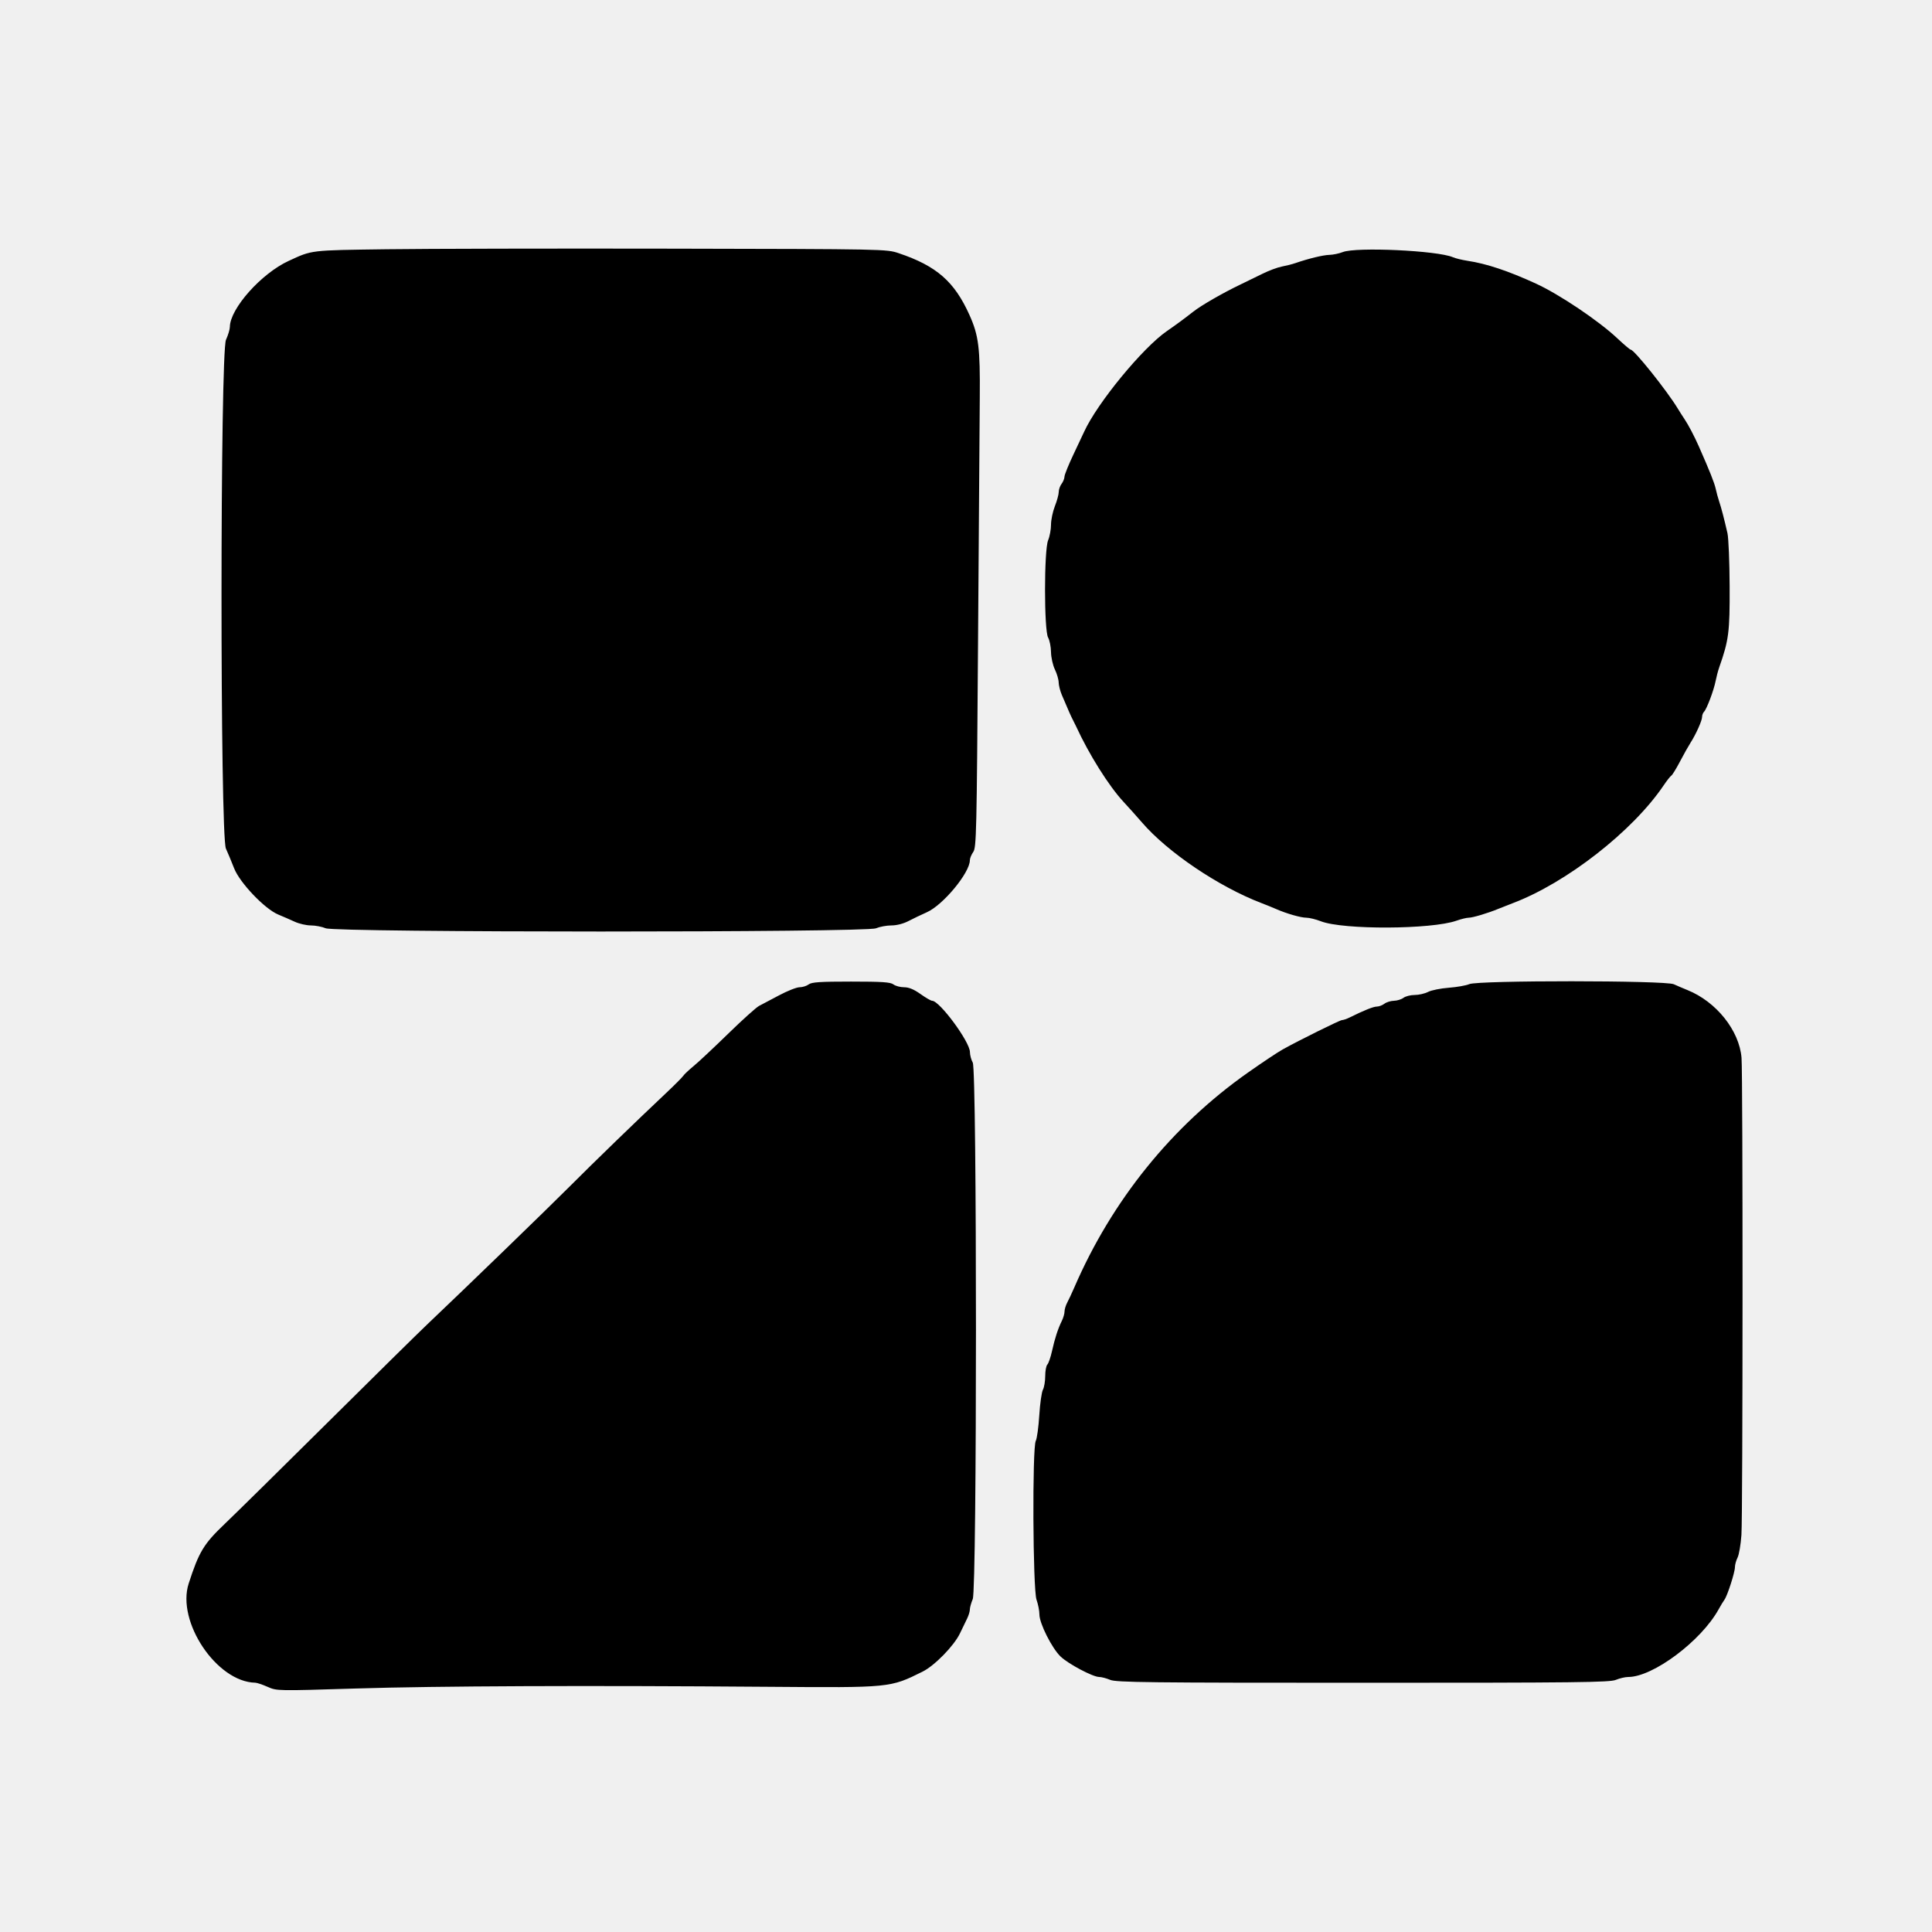
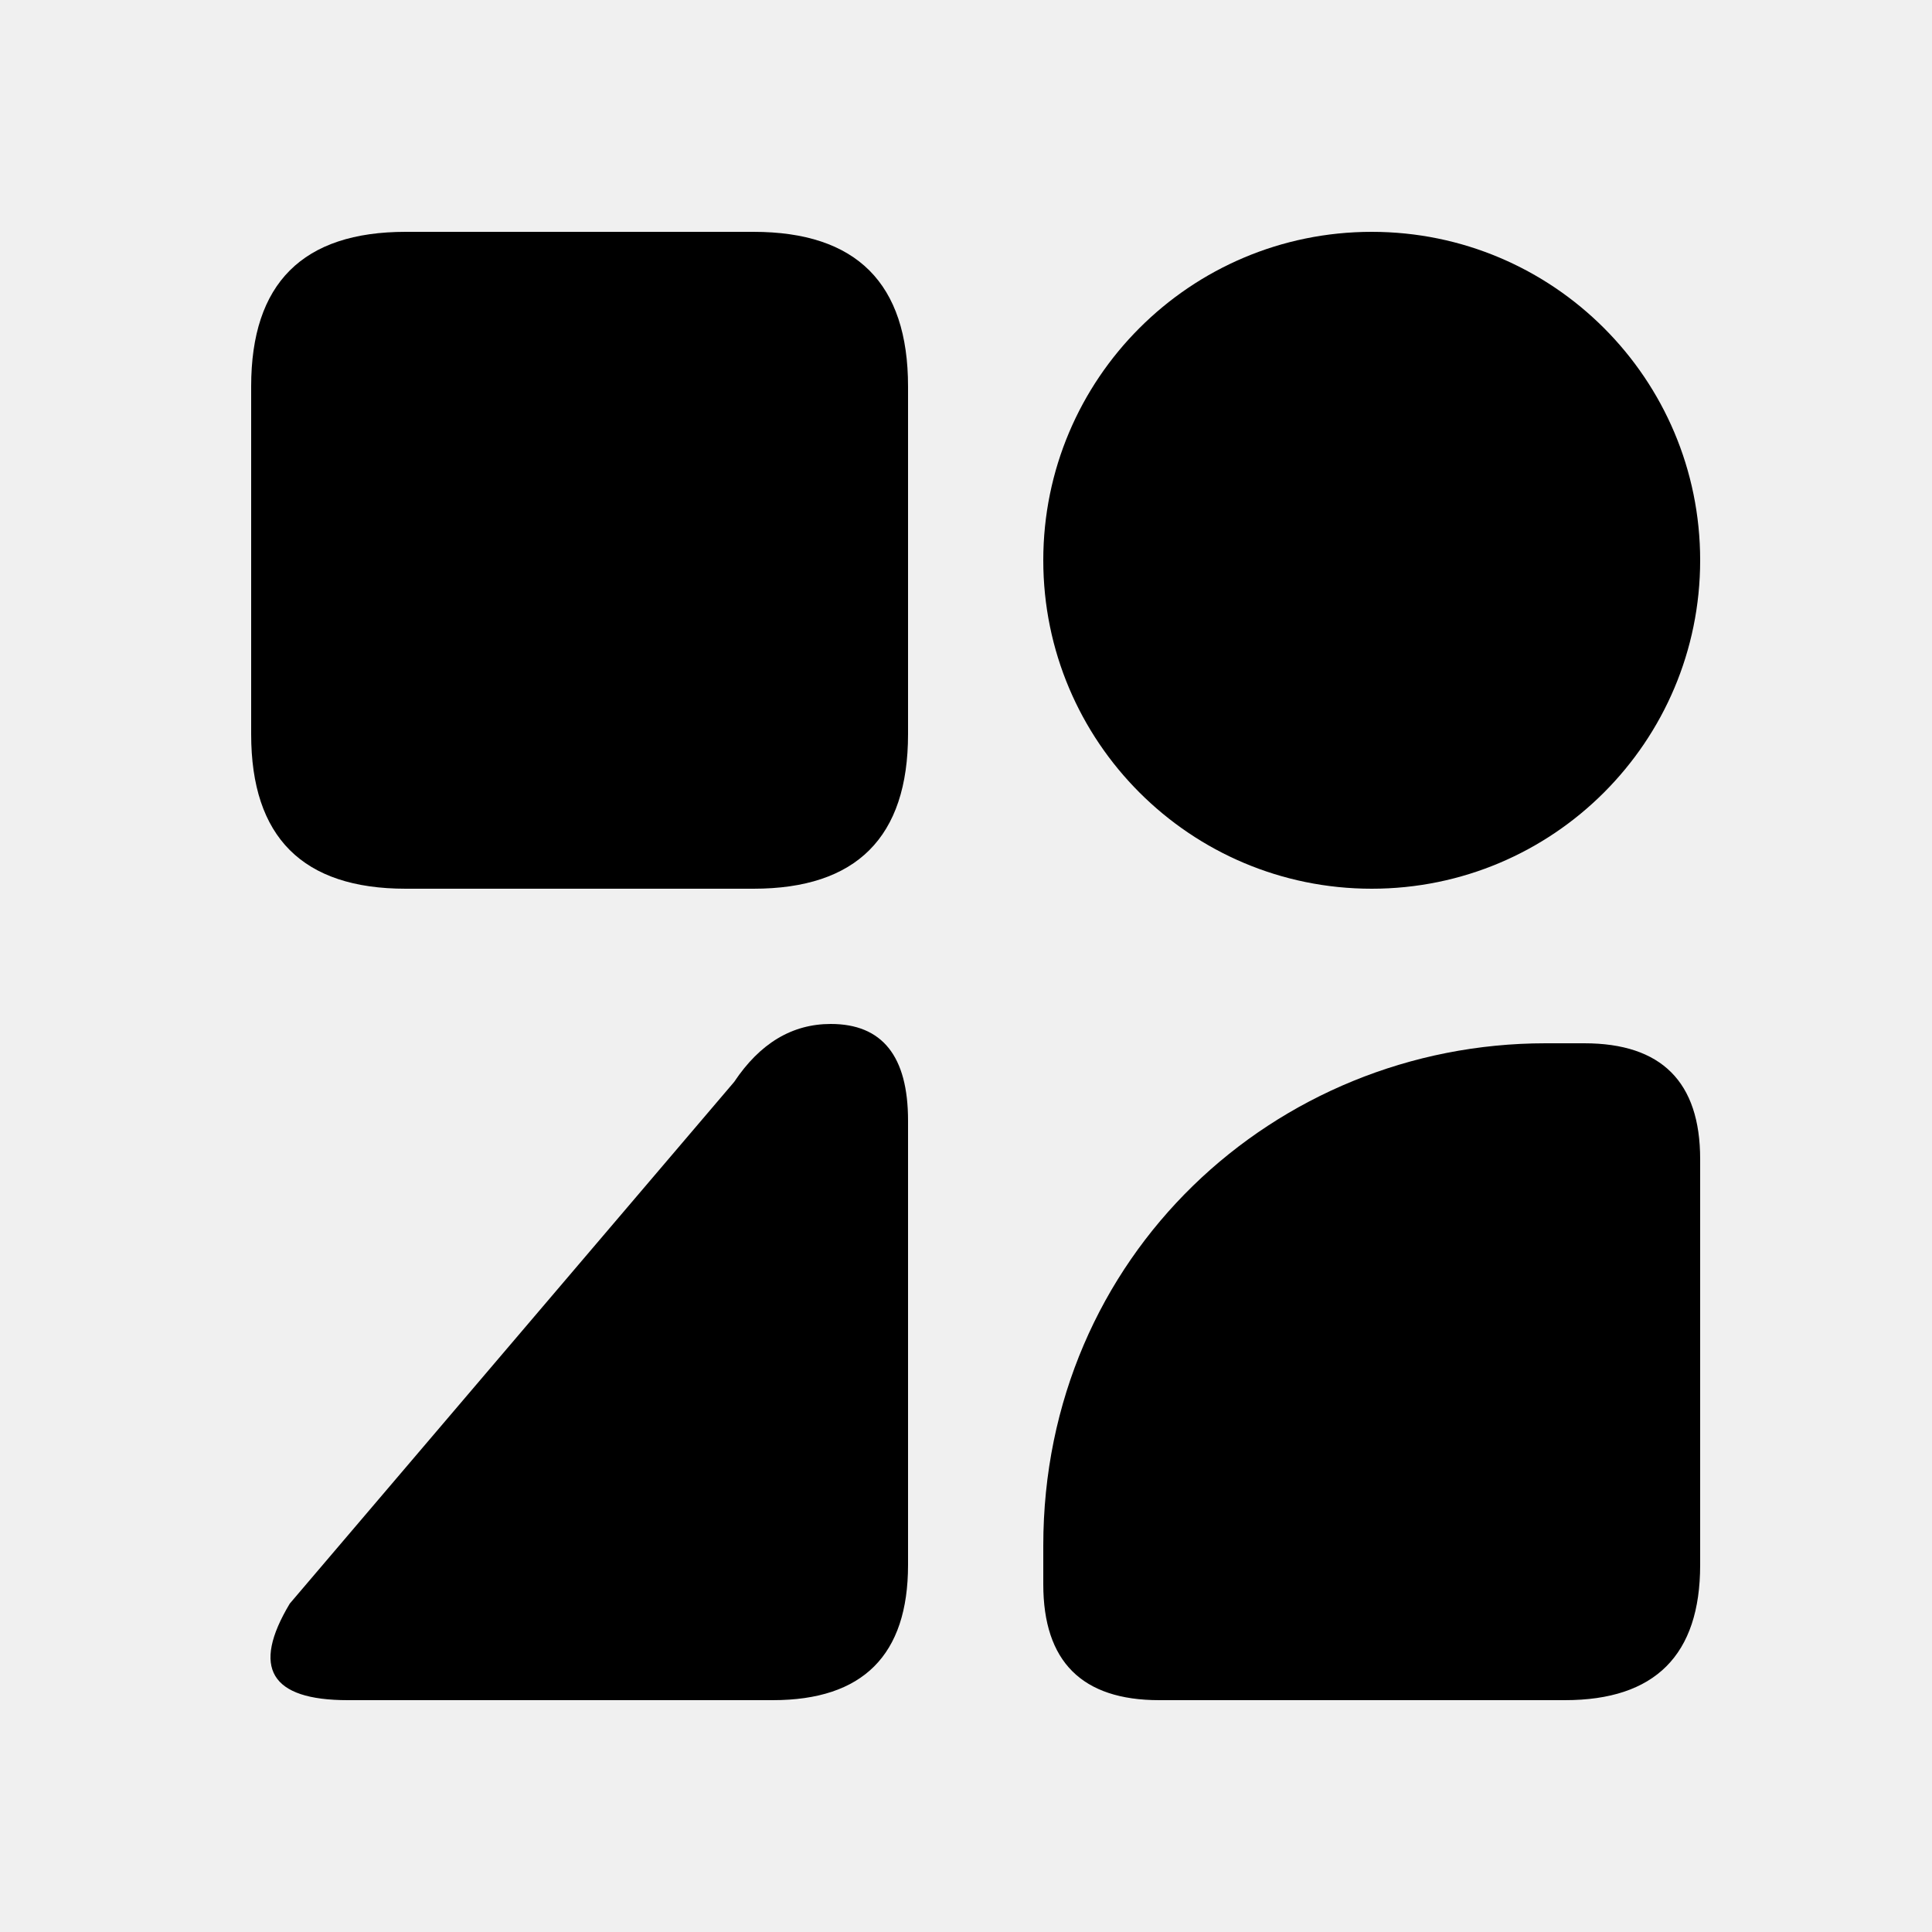
<svg xmlns="http://www.w3.org/2000/svg" width="1000" height="1000" viewBox="0 0 1000 1000">
-   <style>@media (prefers-color-scheme: dark) { svg &gt; circle, svg &gt; g, svg &gt; path { fill: #fff; } }</style>
-   <path fill="#000" fill-rule="evenodd" d="M 200 129.013 C 160.141 129.557, 161.728 129.368, 149.393 135.050 C 135.235 141.570, 119.069 159.728, 118.978 169.210 C 118.966 170.470, 118.066 173.462, 116.978 175.859 C 113.911 182.619, 113.870 432.450, 116.936 439.223 C 118 441.575, 119.913 446.173, 121.186 449.440 C 124.099 456.917, 137.038 470.483, 144 473.359 C 146.475 474.382, 150.349 476.069, 152.610 477.109 C 154.870 478.149, 158.597 479, 160.892 479 C 163.187 479, 166.648 479.662, 168.584 480.470 C 173.926 482.703, 448.036 482.719, 453.377 480.487 C 455.334 479.669, 458.951 479, 461.415 479 C 464.118 479, 467.600 478.108, 470.197 476.750 C 472.564 475.512, 476.858 473.453, 479.740 472.173 C 488.169 468.430, 502 451.706, 502 445.256 C 502 444.260, 502.787 442.332, 503.750 440.973 C 505.378 438.672, 505.550 431.206, 506.222 333.500 C 506.618 275.750, 507.029 218.150, 507.134 205.500 C 507.346 180.043, 506.542 173.624, 501.826 163.113 C 494.031 145.738, 484.785 137.654, 465.161 131.052 C 458.859 128.931, 458.190 128.918, 348.161 128.710 C 287.298 128.594, 220.625 128.731, 200 129.013 Z M 695 130.478 C 693.075 131.232, 689.965 131.882, 688.088 131.924 C 684.885 131.995, 677.321 133.825, 670.500 136.179 C 668.850 136.749, 665.700 137.550, 663.500 137.961 C 661.300 138.372, 656.800 140.046, 653.500 141.681 C 650.200 143.316, 645.025 145.838, 642 147.287 C 632.940 151.624, 621.751 158.064, 617.618 161.320 C 613.054 164.914, 608.844 168.017, 604 171.353 C 591.468 179.985, 567.912 208.643, 561.137 223.500 C 560.636 224.600, 558.150 229.876, 555.613 235.224 C 553.076 240.573, 550.986 245.748, 550.968 246.724 C 550.951 247.701, 550.276 249.374, 549.468 250.441 C 548.661 251.509, 548 253.405, 548 254.654 C 548 255.904, 547.100 259.209, 546 262 C 544.900 264.791, 544 269.097, 544 271.569 C 544 274.041, 543.325 277.680, 542.500 279.654 C 540.373 284.744, 540.373 326.280, 542.500 330 C 543.286 331.375, 543.960 334.750, 543.998 337.500 C 544.037 340.258, 544.934 344.293, 546 346.500 C 547.063 348.700, 547.947 351.722, 547.966 353.216 C 547.985 354.710, 548.725 357.635, 549.611 359.716 C 553.458 368.753, 554.280 370.611, 555.267 372.500 C 555.842 373.600, 556.623 375.175, 557.002 376 C 563.693 390.539, 573.931 406.834, 581.507 415 C 584.313 418.025, 588.610 422.823, 591.055 425.663 C 604.383 441.143, 630.842 458.997, 653 467.465 C 655.475 468.410, 658.850 469.779, 660.500 470.507 C 665.841 472.861, 673.287 475, 676.141 475 C 677.673 475, 681.080 475.836, 683.713 476.858 C 695.222 481.325, 740.925 481.122, 753.876 476.546 C 756.282 475.696, 759.147 475, 760.242 475 C 762.290 475, 770.199 472.631, 775.500 470.430 C 777.150 469.745, 780.525 468.418, 783 467.482 C 810.825 456.953, 845.121 430.183, 861.081 406.536 C 862.745 404.070, 864.544 401.782, 865.078 401.452 C 865.613 401.121, 867.625 397.847, 869.550 394.176 C 871.474 390.504, 873.917 386.150, 874.977 384.500 C 877.821 380.076, 881 372.988, 881 371.073 C 881 370.153, 881.459 368.941, 882.021 368.379 C 883.423 366.977, 887.041 357.366, 887.999 352.500 C 888.431 350.300, 889.261 347.150, 889.841 345.500 C 894.829 331.323, 895.360 327.205, 895.258 303.500 C 895.203 290.850, 894.697 278.475, 894.133 276 C 892.448 268.604, 890.901 262.683, 889.821 259.500 C 889.262 257.850, 888.464 254.925, 888.049 253 C 887.388 249.941, 885.021 243.993, 879.292 231 C 877.018 225.844, 873.868 219.842, 871.944 217 C 871.014 215.625, 869.408 213.107, 868.376 211.405 C 862.774 202.163, 845.854 181, 844.066 181 C 843.691 181, 840.519 178.307, 837.017 175.016 C 827.424 166.001, 807.050 152.316, 795 146.794 C 780.561 140.178, 769.478 136.487, 759.500 134.974 C 756.750 134.556, 753.375 133.728, 752 133.133 C 744.028 129.684, 702.031 127.728, 695 130.478 Z M 418.559 509.532 C 417.491 510.339, 415.375 511, 413.856 511 C 412.338 511, 407.586 512.870, 403.298 515.155 C 399.009 517.440, 394.317 519.920, 392.872 520.667 C 391.426 521.414, 384.226 527.895, 376.872 535.070 C 369.517 542.244, 361.475 549.776, 359 551.807 C 356.525 553.838, 354.114 556.110, 353.642 556.855 C 353.170 557.600, 349.133 561.650, 344.671 565.855 C 329.010 580.613, 307.379 601.569, 295 613.977 C 283.444 625.560, 240.718 666.933, 221.102 685.536 C 216.483 689.916, 193.308 712.751, 169.602 736.281 C 145.896 759.811, 121.912 783.436, 116.304 788.781 C 105.431 799.146, 102.984 803.196, 97.662 819.634 C 91.265 839.394, 112.192 870.566, 132.123 870.967 C 133.015 870.985, 135.898 871.952, 138.528 873.116 C 143.304 875.228, 143.375 875.229, 184.406 873.962 C 226.491 872.661, 303.134 872.347, 398 873.084 C 461.003 873.574, 460.651 873.609, 477.500 865.249 C 483.759 862.144, 493.743 851.930, 496.873 845.429 C 498.179 842.718, 499.866 839.226, 500.623 837.669 C 501.381 836.112, 502 834.029, 502 833.041 C 502 832.053, 502.675 829.629, 503.500 827.654 C 505.708 822.369, 505.708 553.863, 503.500 550 C 502.714 548.625, 502.052 546.150, 502.029 544.500 C 501.954 539.160, 486.331 518, 482.464 518 C 481.852 518, 479.137 516.425, 476.429 514.500 C 473.020 512.076, 470.411 511, 467.944 511 C 465.985 511, 463.509 510.339, 462.441 509.532 C 460.885 508.355, 456.537 508.064, 440.500 508.064 C 424.463 508.064, 420.115 508.355, 418.559 509.532 Z M 760.500 509.380 C 758.850 510.097, 754.065 510.940, 749.867 511.255 C 745.668 511.570, 740.853 512.542, 739.166 513.414 C 737.479 514.286, 734.363 515, 732.241 515 C 730.119 515, 727.509 515.661, 726.441 516.468 C 725.374 517.276, 723.150 517.965, 721.500 518 C 719.850 518.035, 717.626 518.724, 716.559 519.532 C 715.491 520.339, 713.741 521, 712.668 521 C 710.888 521, 706.043 522.937, 698.669 526.595 C 697.112 527.368, 695.275 528, 694.587 528 C 693.541 528, 672.518 538.407, 664 543.142 C 661.337 544.622, 653.486 549.849, 645.849 555.225 C 606.587 582.866, 575.512 621.353, 556.006 666.500 C 554.818 669.250, 553.205 672.694, 552.423 674.154 C 551.640 675.614, 551 677.715, 551 678.823 C 551 679.931, 550.375 682.112, 549.611 683.669 C 547.584 687.800, 545.981 692.725, 544.508 699.346 C 543.793 702.561, 542.711 705.689, 542.104 706.296 C 541.497 706.903, 541 709.590, 541 712.266 C 541 714.942, 540.465 718.114, 539.811 719.316 C 539.157 720.517, 538.310 726.494, 537.928 732.598 C 537.546 738.702, 536.731 744.635, 536.117 745.782 C 534.251 749.268, 534.593 822.596, 536.500 828 C 537.325 830.338, 538 833.791, 538 835.672 C 538 840.253, 544.434 853.050, 548.915 857.382 C 552.899 861.235, 565.666 868, 568.951 868 C 570.113 868, 572.680 868.675, 574.654 869.500 C 577.782 870.807, 594.646 871, 705.500 871 C 816.354 871, 833.218 870.807, 836.346 869.500 C 838.320 868.675, 841.221 868, 842.792 868 C 855.607 868, 880.521 849.349, 889.546 833 C 890.608 831.075, 891.972 828.825, 892.576 828 C 894.116 825.896, 898 813.816, 898 811.130 C 898 809.904, 898.614 807.686, 899.364 806.200 C 900.114 804.715, 901.011 799.450, 901.358 794.500 C 902.097 783.967, 902.146 556.351, 901.412 547.500 C 900.239 533.365, 888.363 518.491, 873.438 512.465 C 871.272 511.591, 868.082 510.228, 866.349 509.438 C 861.932 507.423, 765.131 507.370, 760.500 509.380 Z" />
+   <style>@media (prefers-color-scheme: dark) { svg &gt; g &gt; g[fill="#000"] { fill: #fff; } }</style>
+   <g transform="scale(10)">
+     <g fill="#000">
+       <path d="M21 12H39Q47 12 47 20V38Q47 46 39 46H21Q13 46 13 38V20Q13 12 21 12Z" />
+       <path d="M43 53Q47 53 47 58V81Q47 88 40 88H18Q12 88 15 83L38 56Q40 53 43 53Z" />
+       <path d="M54 80C54 65 66 54 80 54H82Q88 54 88 60V81Q88 88 81 88H60Q54 88 54 82Z" />
+       <circle cx="71" cy="29" r="17" />
+     </g>
+   </g>
</svg>
